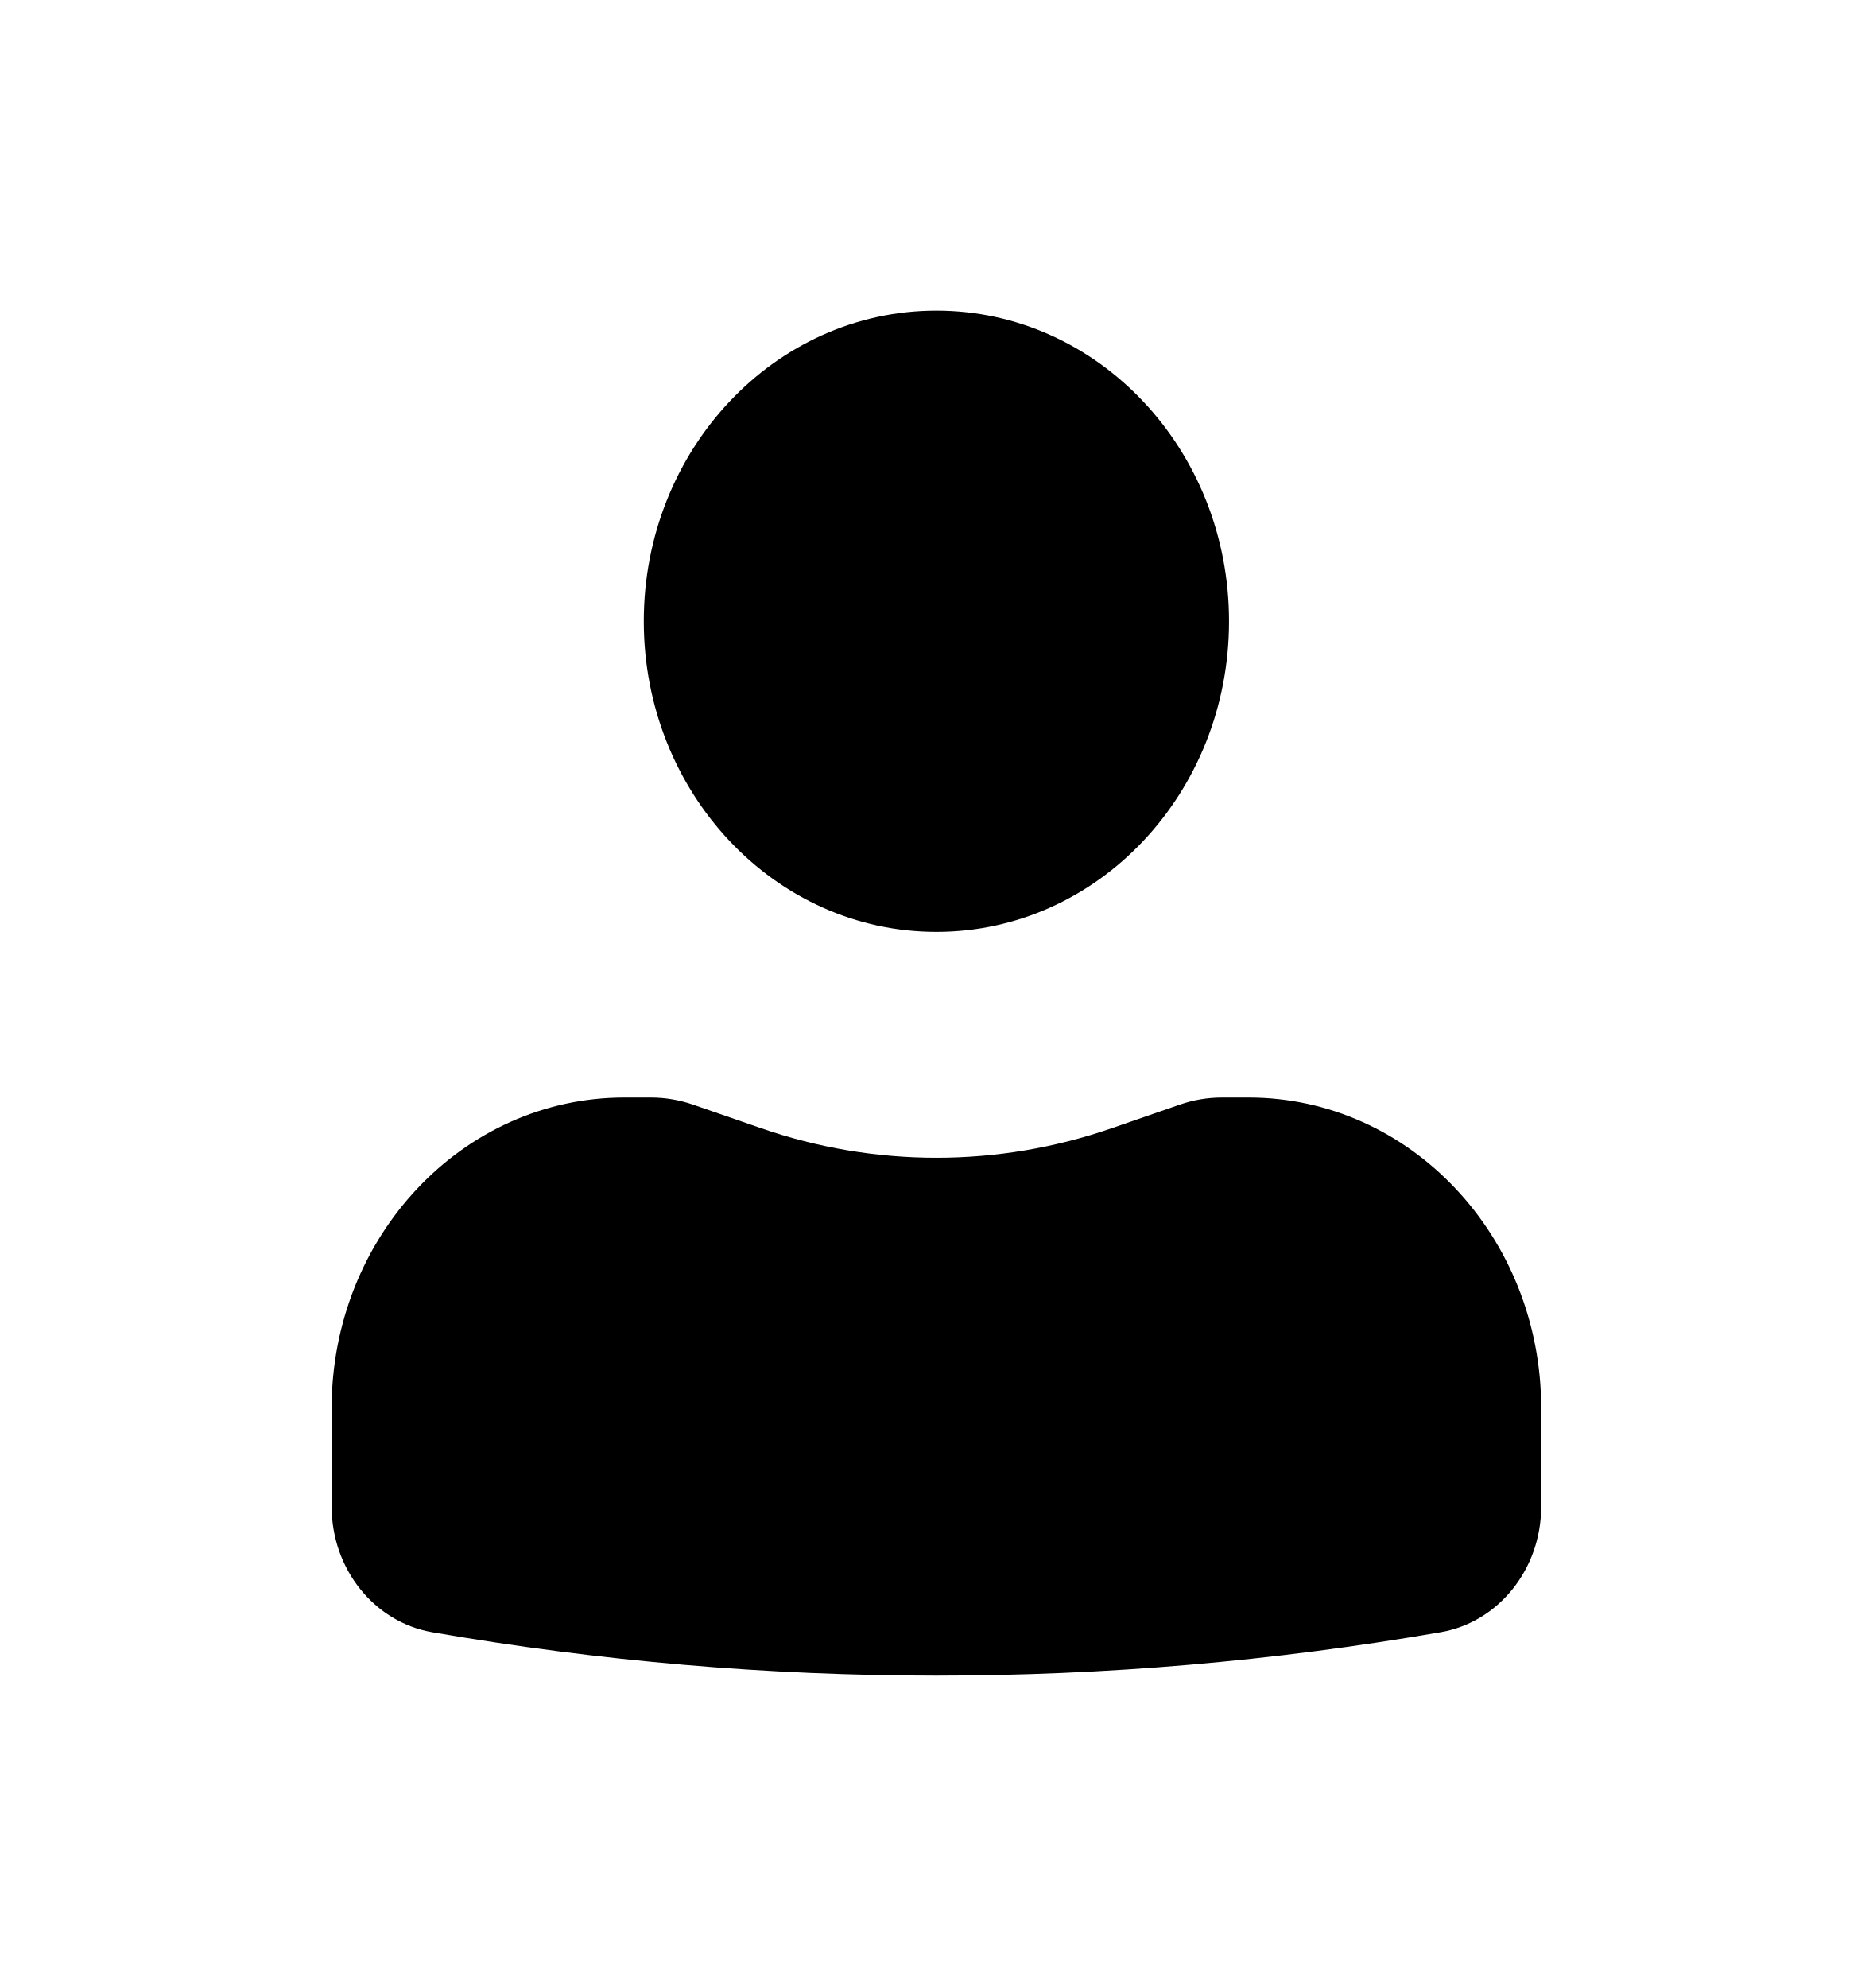
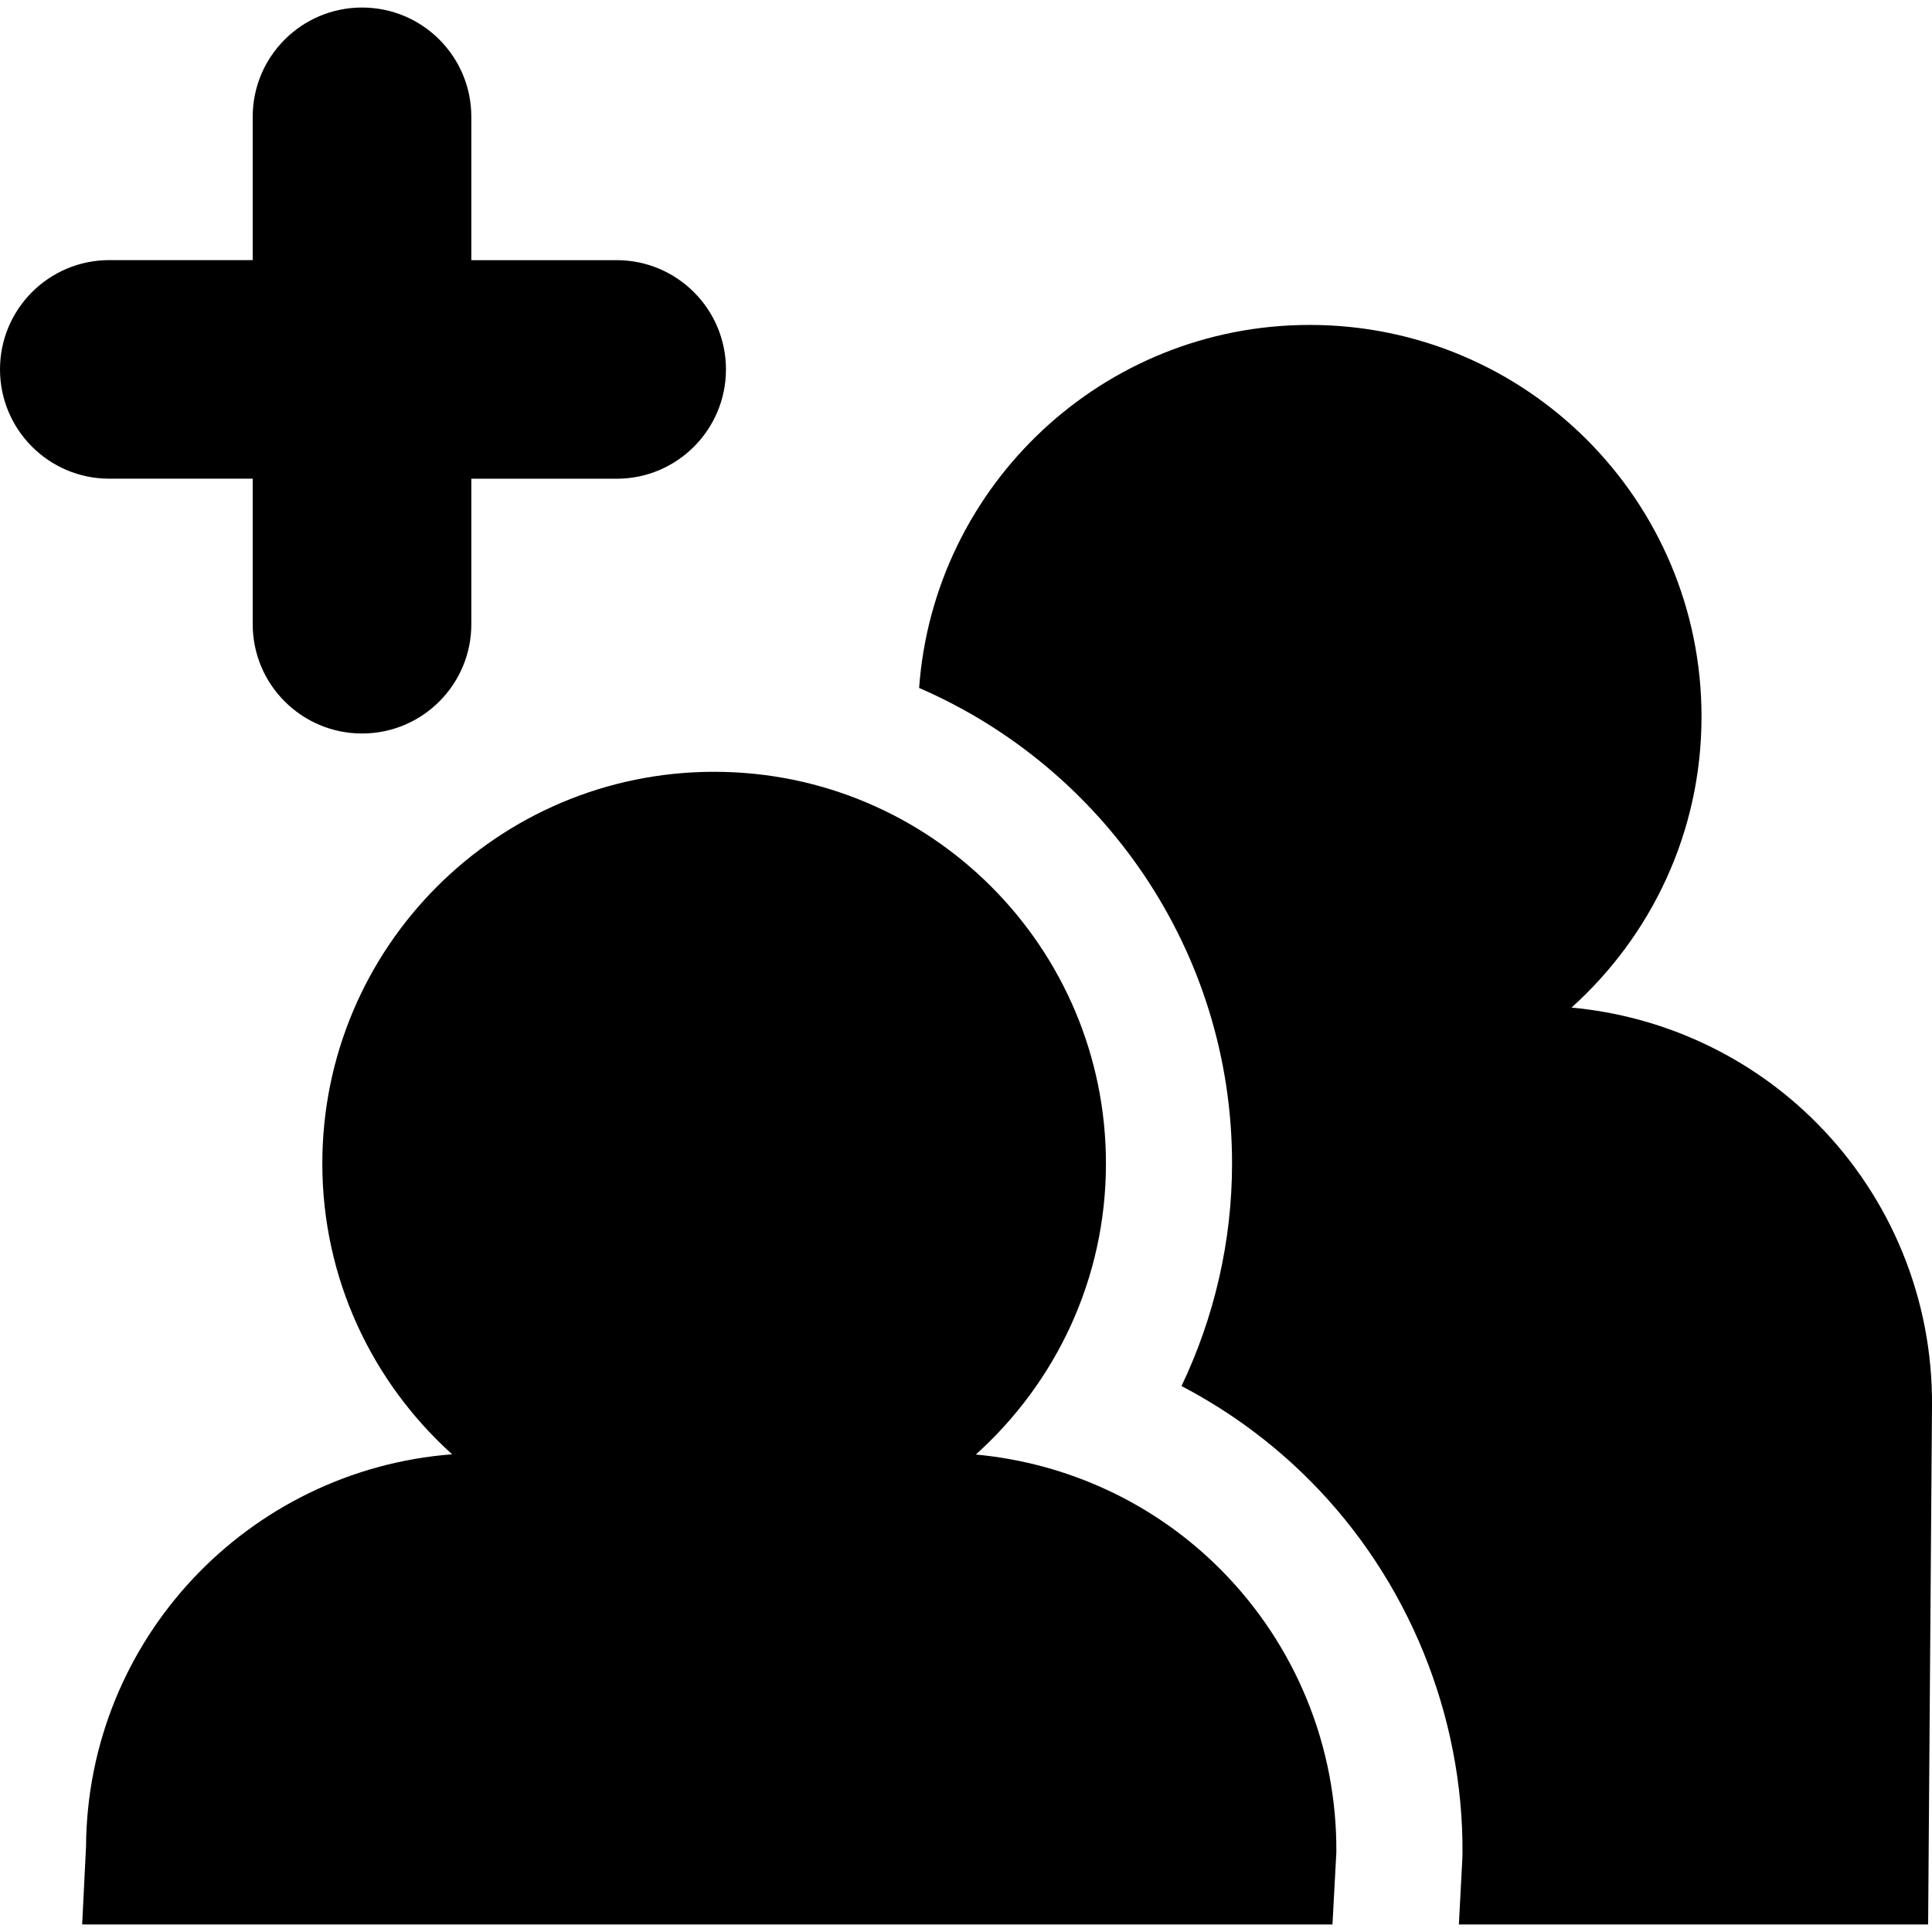
- <svg xmlns="http://www.w3.org/2000/svg" width="49" height="52" viewBox="0 0 49 52" fill="none">
-   <path d="M24.5 8.125C20.272 8.125 16.844 11.763 16.844 16.25C16.844 20.737 20.272 24.375 24.5 24.375C28.729 24.375 32.156 20.737 32.156 16.25C32.156 11.763 28.729 8.125 24.5 8.125Z" fill="black" />
-   <path d="M16.334 28.708C12.105 28.708 8.677 32.346 8.677 36.833V39.408C8.677 41.04 9.792 42.431 11.309 42.694C20.045 44.208 28.955 44.208 37.691 42.694C39.209 42.431 40.323 41.04 40.323 39.408V36.833C40.323 32.346 36.895 28.708 32.667 28.708H31.971C31.594 28.708 31.22 28.771 30.862 28.896L29.095 29.508C26.109 30.543 22.891 30.543 19.906 29.508L18.139 28.896C17.78 28.771 17.406 28.708 17.029 28.708H16.334Z" fill="black" />
+ <svg xmlns="http://www.w3.org/2000/svg" fill="#000000" version="1.1" id="Capa_1" width="800px" height="800px" viewBox="0 0 45.902 45.902" xml:space="preserve">
+   <g>
+     <g>
+       <path d="M43.162,26.681c-1.564-1.578-3.631-2.539-5.825-2.742c1.894-1.704,3.089-4.164,3.089-6.912    c0-5.141-4.166-9.307-9.308-9.307c-4.911,0-8.932,3.804-9.281,8.625c4.369,1.89,7.435,6.244,7.435,11.299    c0,1.846-0.42,3.65-1.201,5.287c1.125,0.588,2.162,1.348,3.066,2.26c2.318,2.334,3.635,5.561,3.61,8.851l-0.002,0.067    l-0.002,0.057l-0.082,1.557h11.149l0.092-12.33C45.921,30.878,44.936,28.466,43.162,26.681z" />
+       <path d="M23.184,34.558c1.893-1.703,3.092-4.164,3.092-6.912c0-5.142-4.168-9.309-9.309-9.309c-5.142,0-9.309,4.167-9.309,9.309    c0,2.743,1.194,5.202,3.084,6.906c-4.84,0.375-8.663,4.383-8.698,9.318l-0.092,1.853h14.153h15.553l0.092-1.714    c0.018-2.514-0.968-4.926-2.741-6.711C27.443,35.719,25.377,34.761,23.184,34.558z" />
+       <path d="M6.004,11.374v3.458c0,1.432,1.164,2.595,2.597,2.595c1.435,0,2.597-1.163,2.597-2.595v-3.458h3.454    c1.433,0,2.596-1.164,2.596-2.597c0-1.432-1.163-2.596-2.596-2.596h-3.454V2.774c0-1.433-1.162-2.595-2.597-2.595    c-1.433,0-2.597,1.162-2.597,2.595V6.18H2.596C1.161,6.18,0,7.344,0,8.776c0,1.433,1.161,2.597,2.596,2.597H6.004z" />
+     </g>
+   </g>
</svg>
